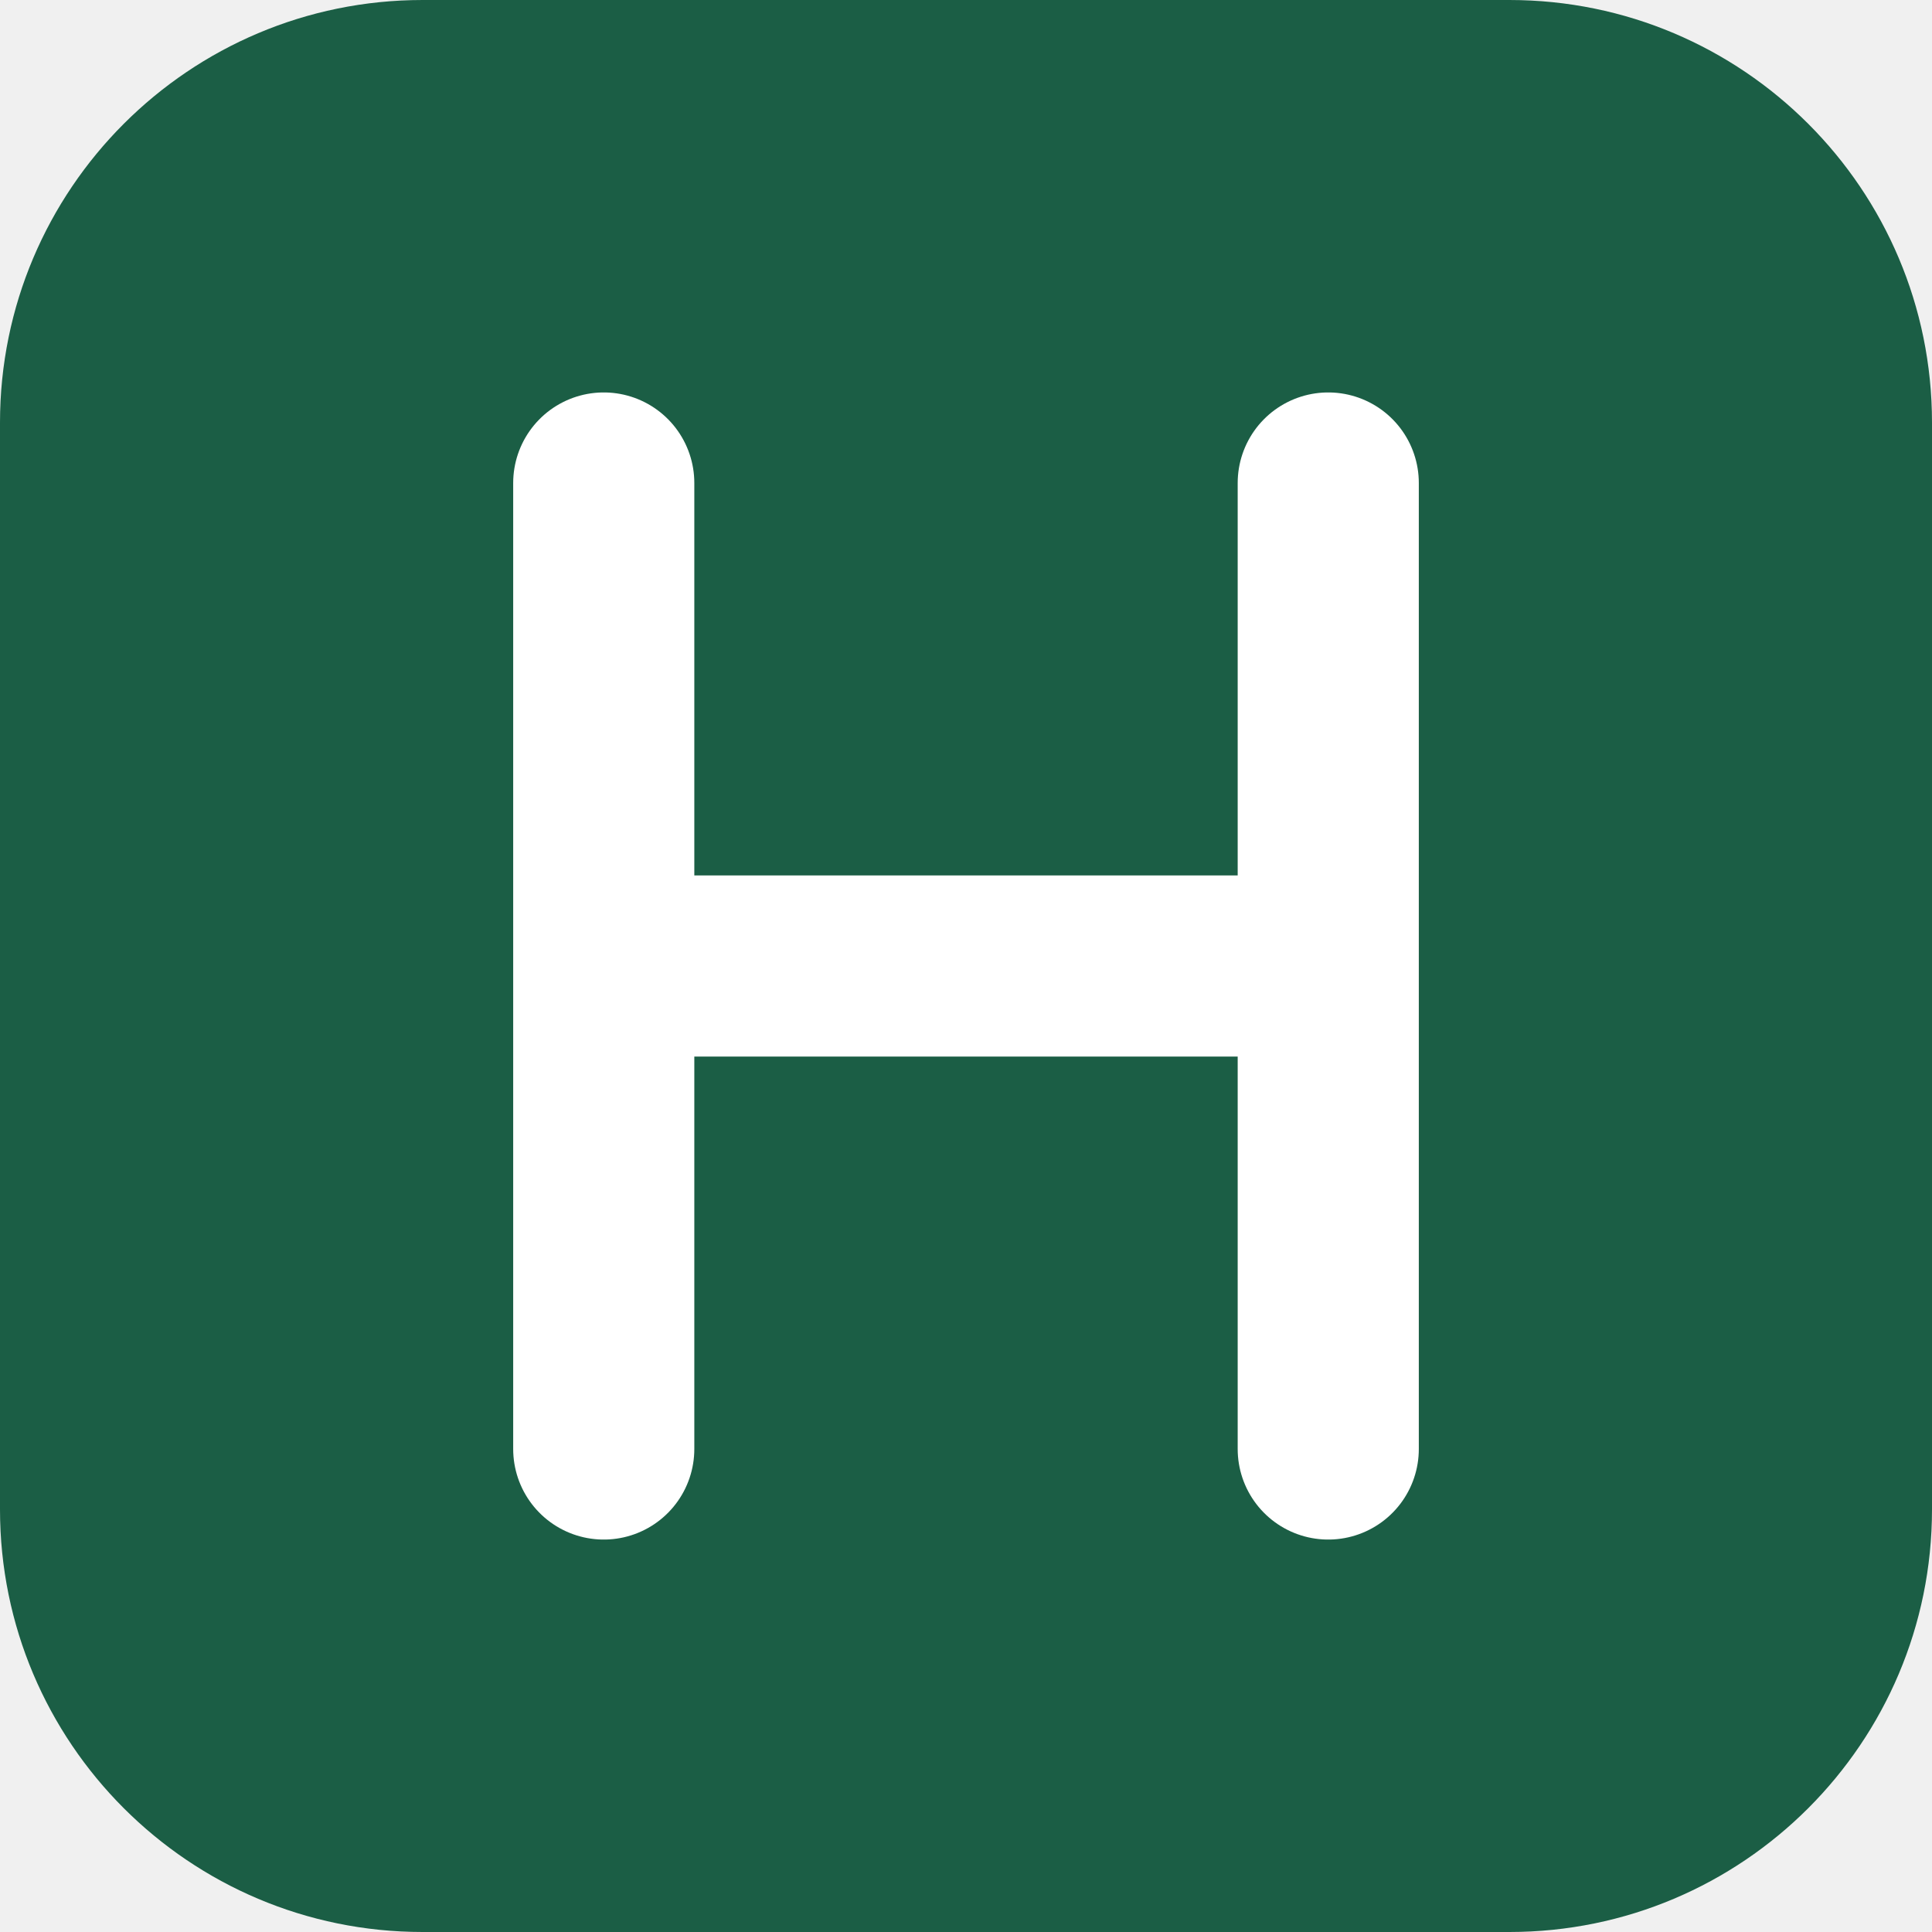
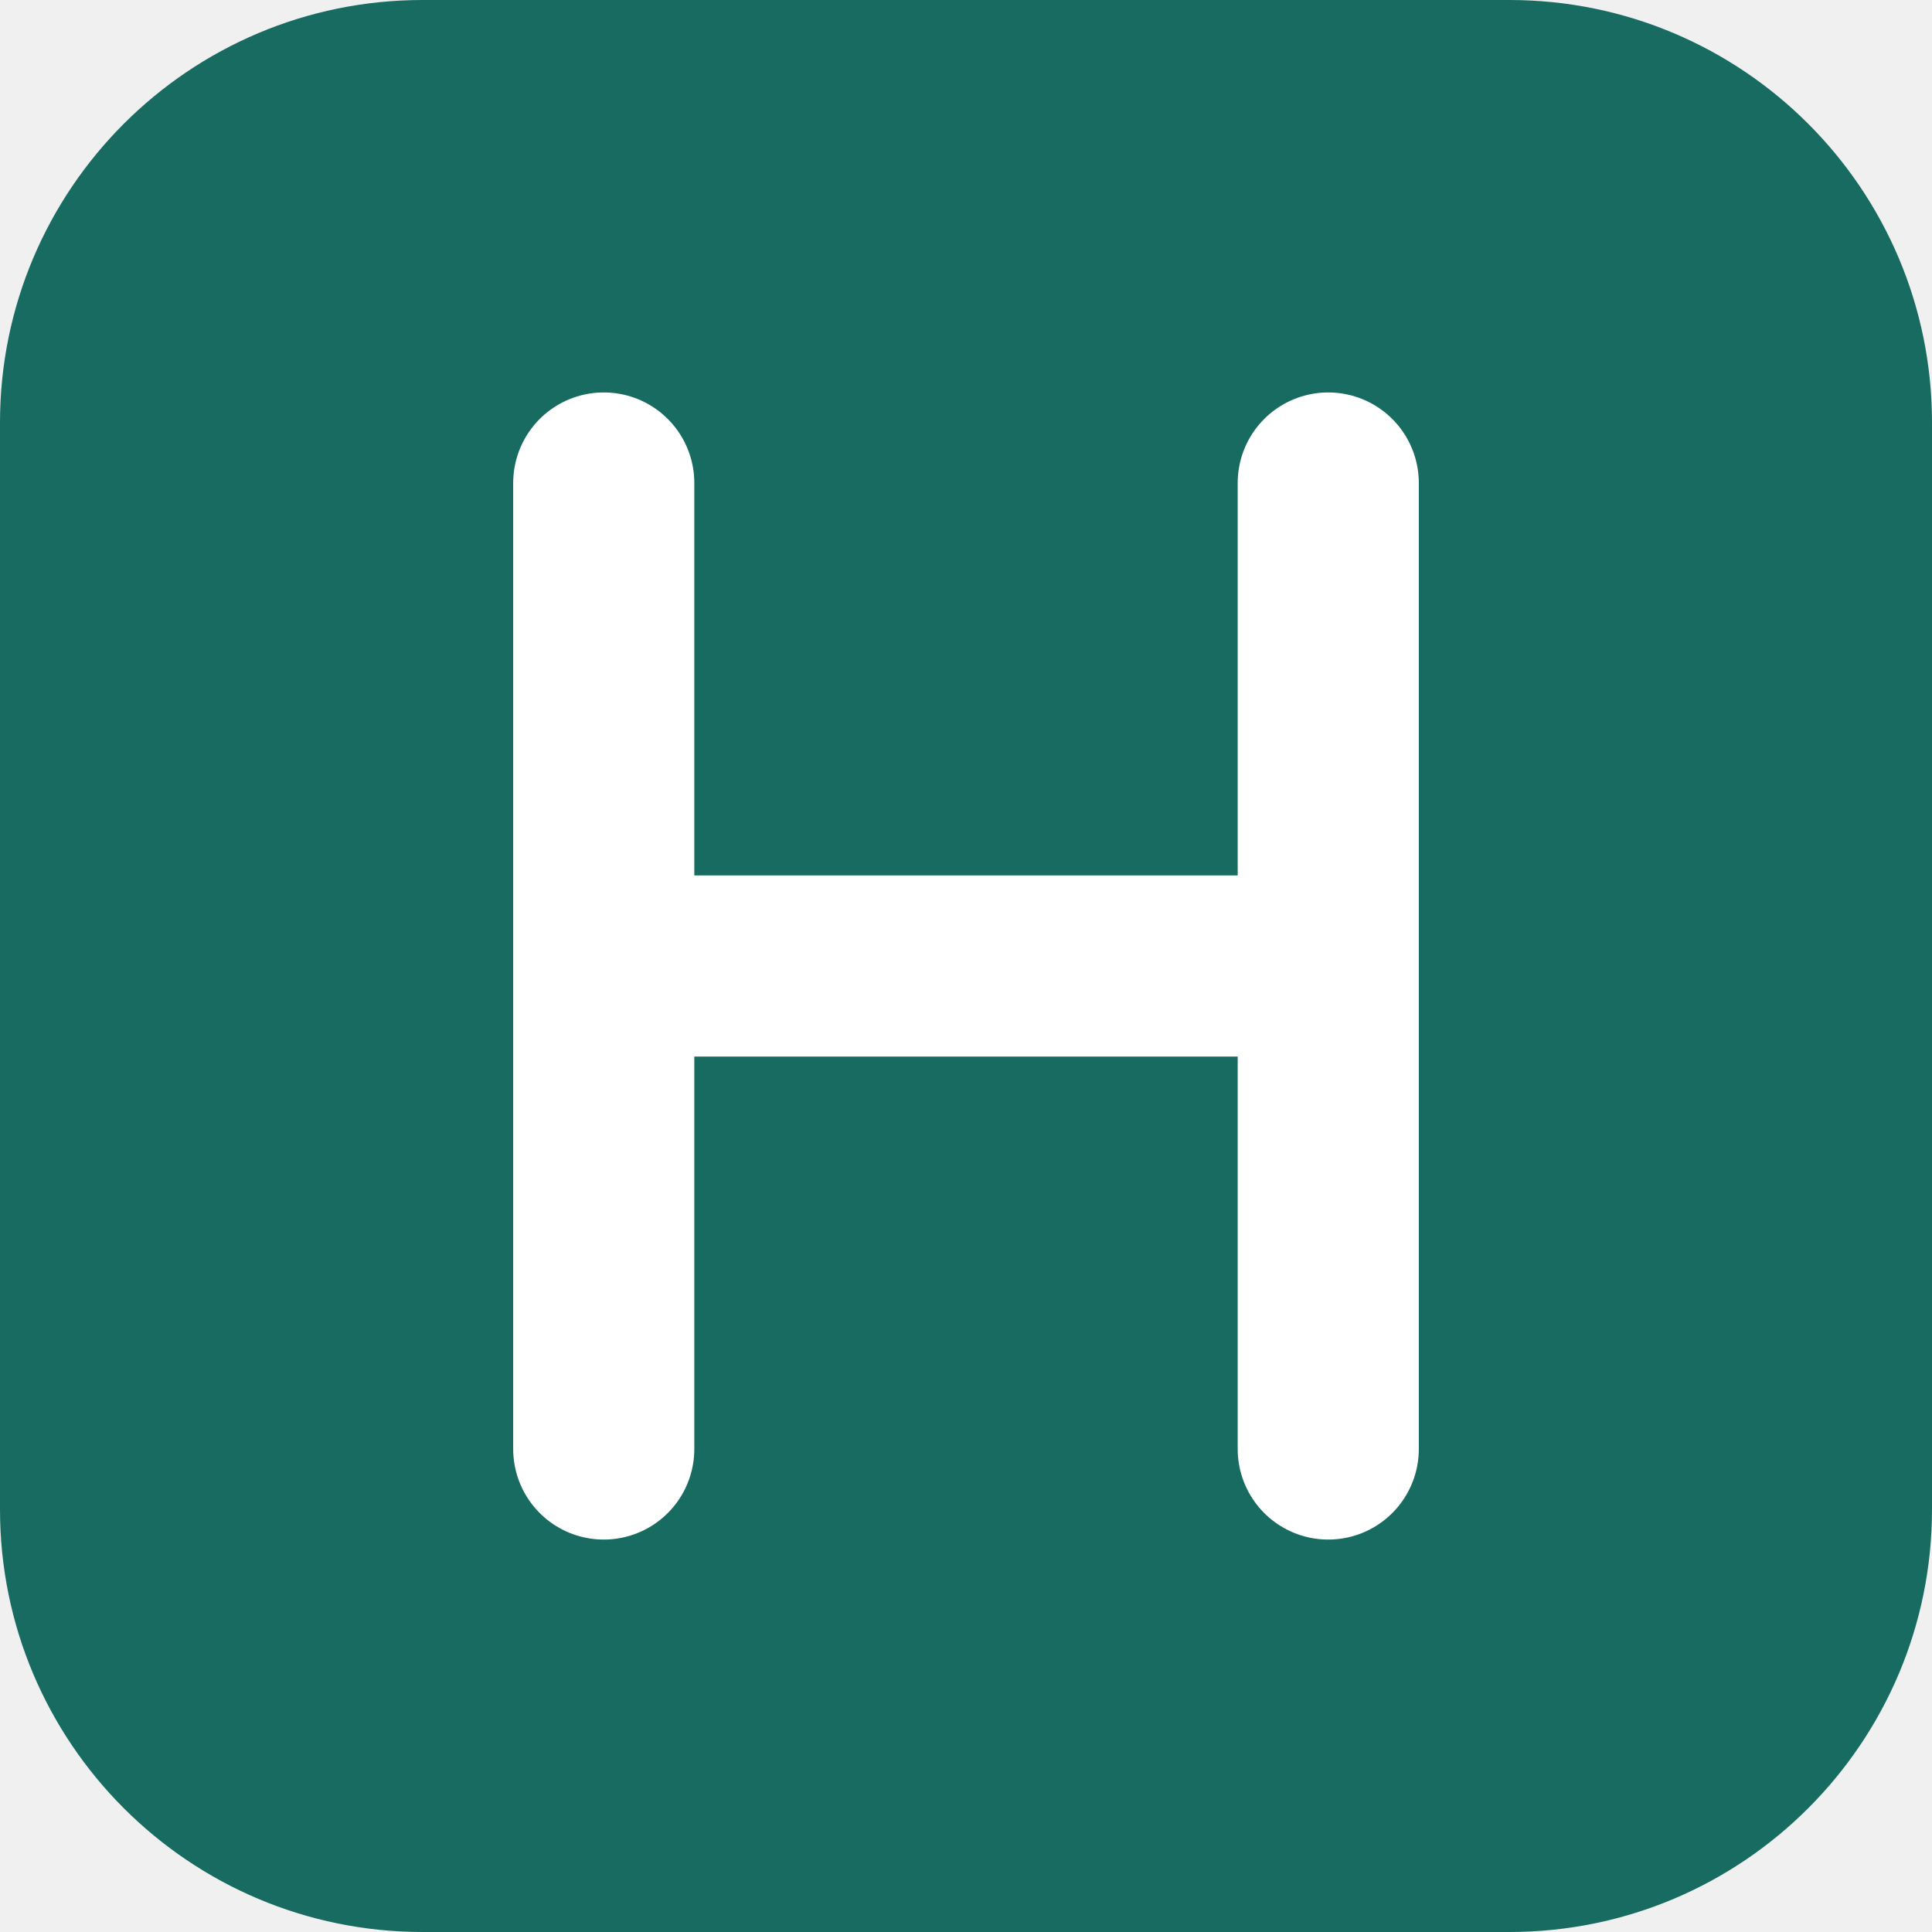
<svg xmlns="http://www.w3.org/2000/svg" viewBox="0 0 64 64">
-   <rect width="64" height="64" rx="14" fill="#1B5E45" />
+   <rect width="64" height="64" rx="14" fill="#176B61" />
  <path d="M20 16v32M44 16v32M20 32h24" stroke="#fff" stroke-width="6" stroke-linecap="round" fill="none" />
</svg>
